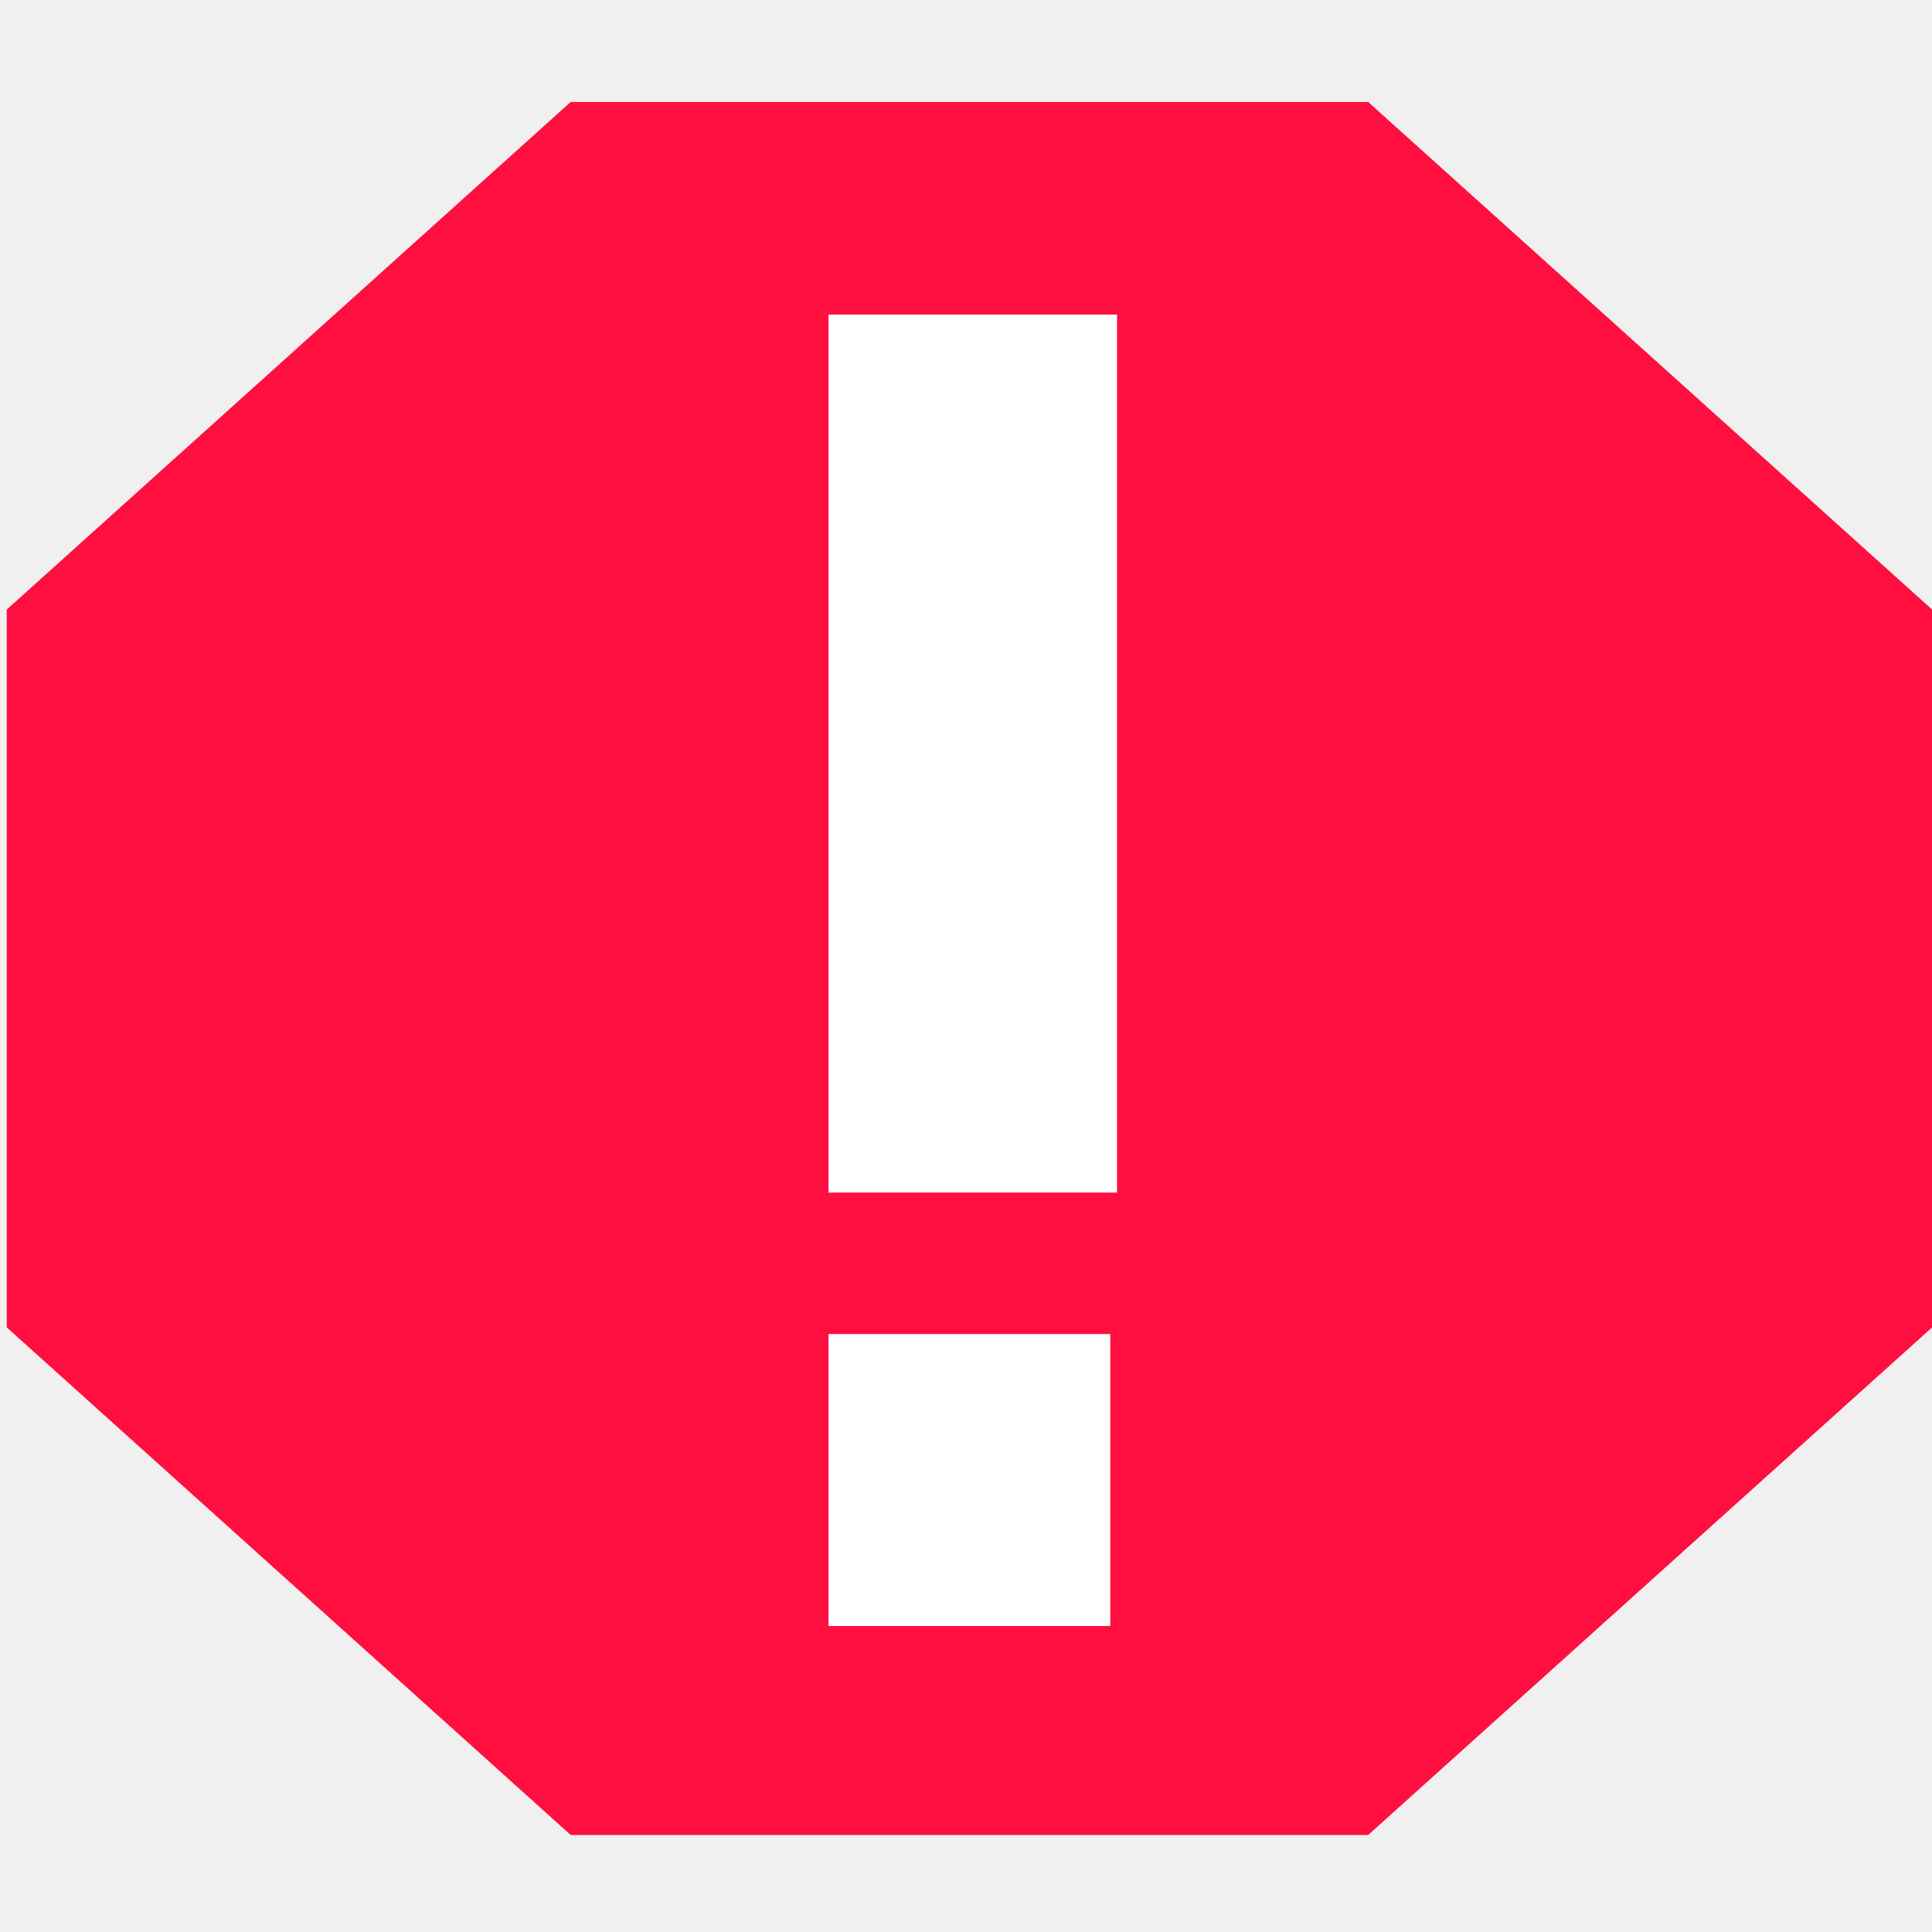
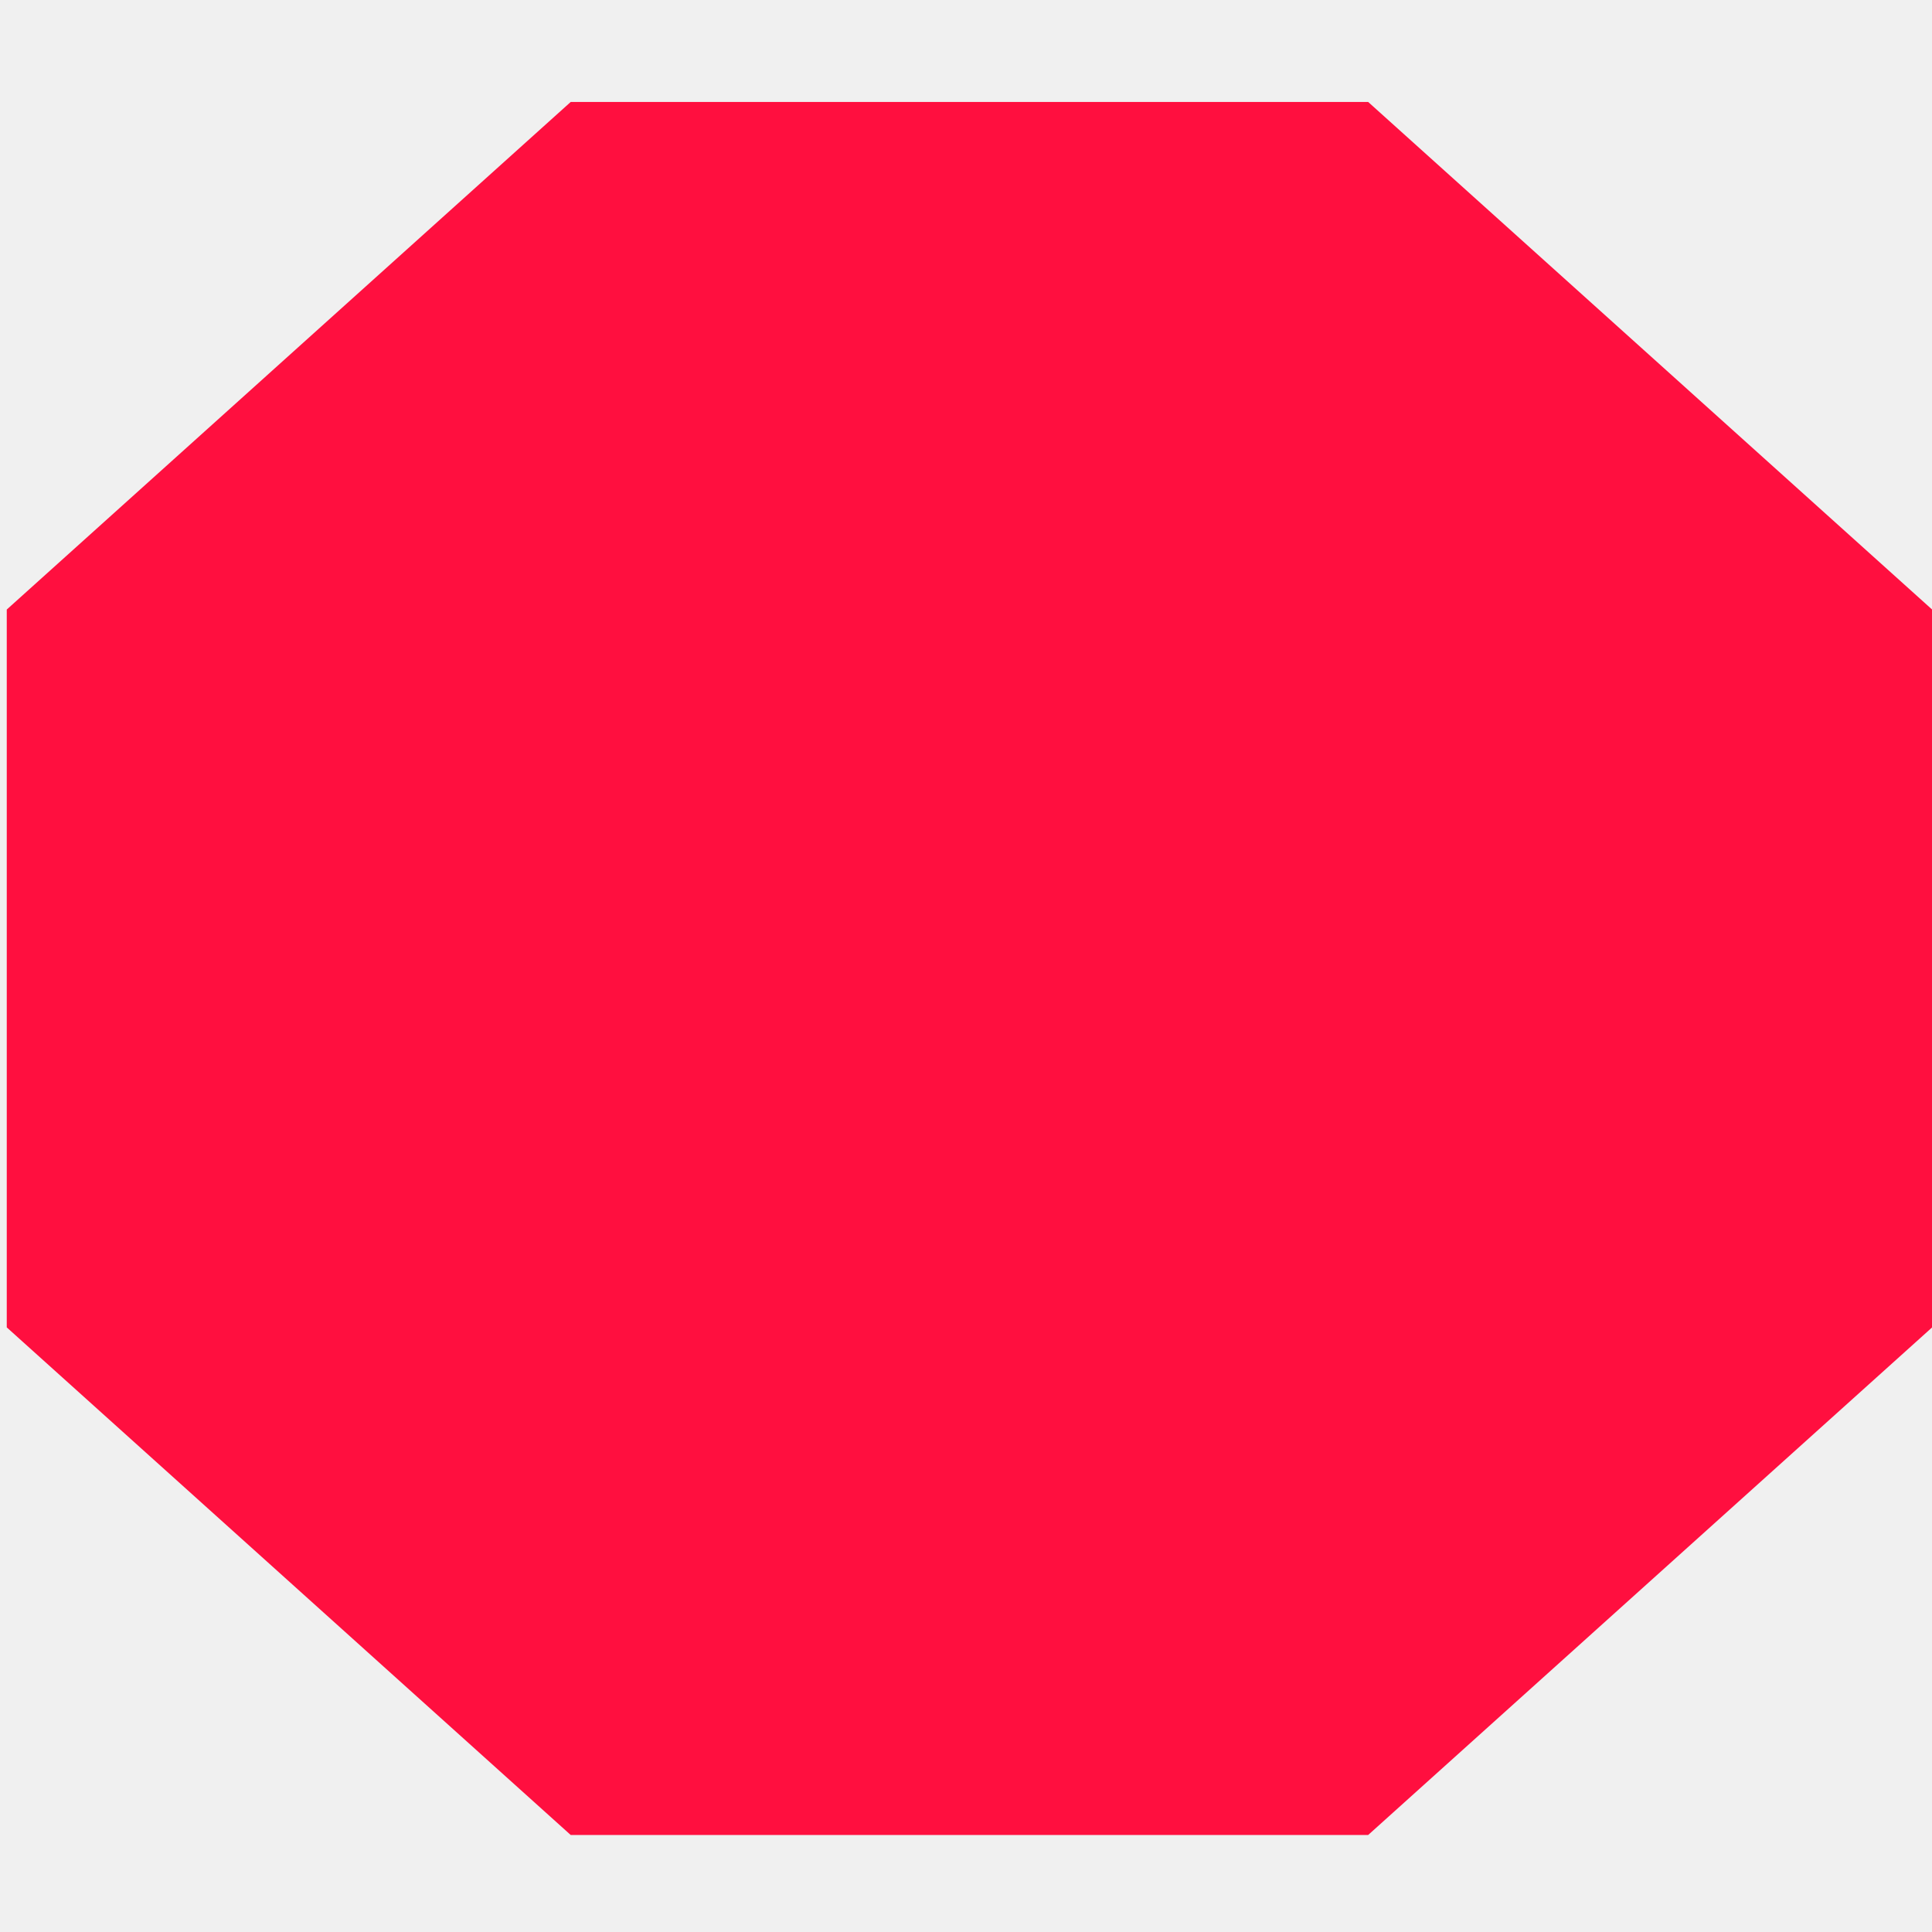
<svg xmlns="http://www.w3.org/2000/svg" width="18" height="18" viewBox="0 0 18 18">
  <g>
    <rect height="4.25" width="4.25" y="-1" x="-1" fill="none" id="canvas_background" />
  </g>
  <g>
    <path d="m0.063,5.679l5.254,-4.729l7.43,0l5.254,4.729l0,6.688l-5.254,4.729l-7.43,0l-5.254,-4.729l0,-6.688z" stroke-width="1.5" fill="#ff0f3f" id="svg_1" />
-     <text xml:space="preserve" y="-5.42" x="-26.094" text-anchor="start" stroke-width="0" stroke-opacity="null" stroke="null" fill-opacity="null" fill="#ffffff" font-size="24px" font-family="Helvetica,Arial,sans-serif" id="svg_3">!</text>
-     <rect height="6.68" width="1.188" y="3.681" x="8.469" stroke-width="1.5" stroke="#ffffff" fill="#ffffff" id="svg_5" />
-     <rect height="1.22" width="1.125" y="13.179" x="8.469" stroke-width="1.5" stroke="#ffffff" fill="#ffffff" id="svg_6" />
  </g>
</svg>
